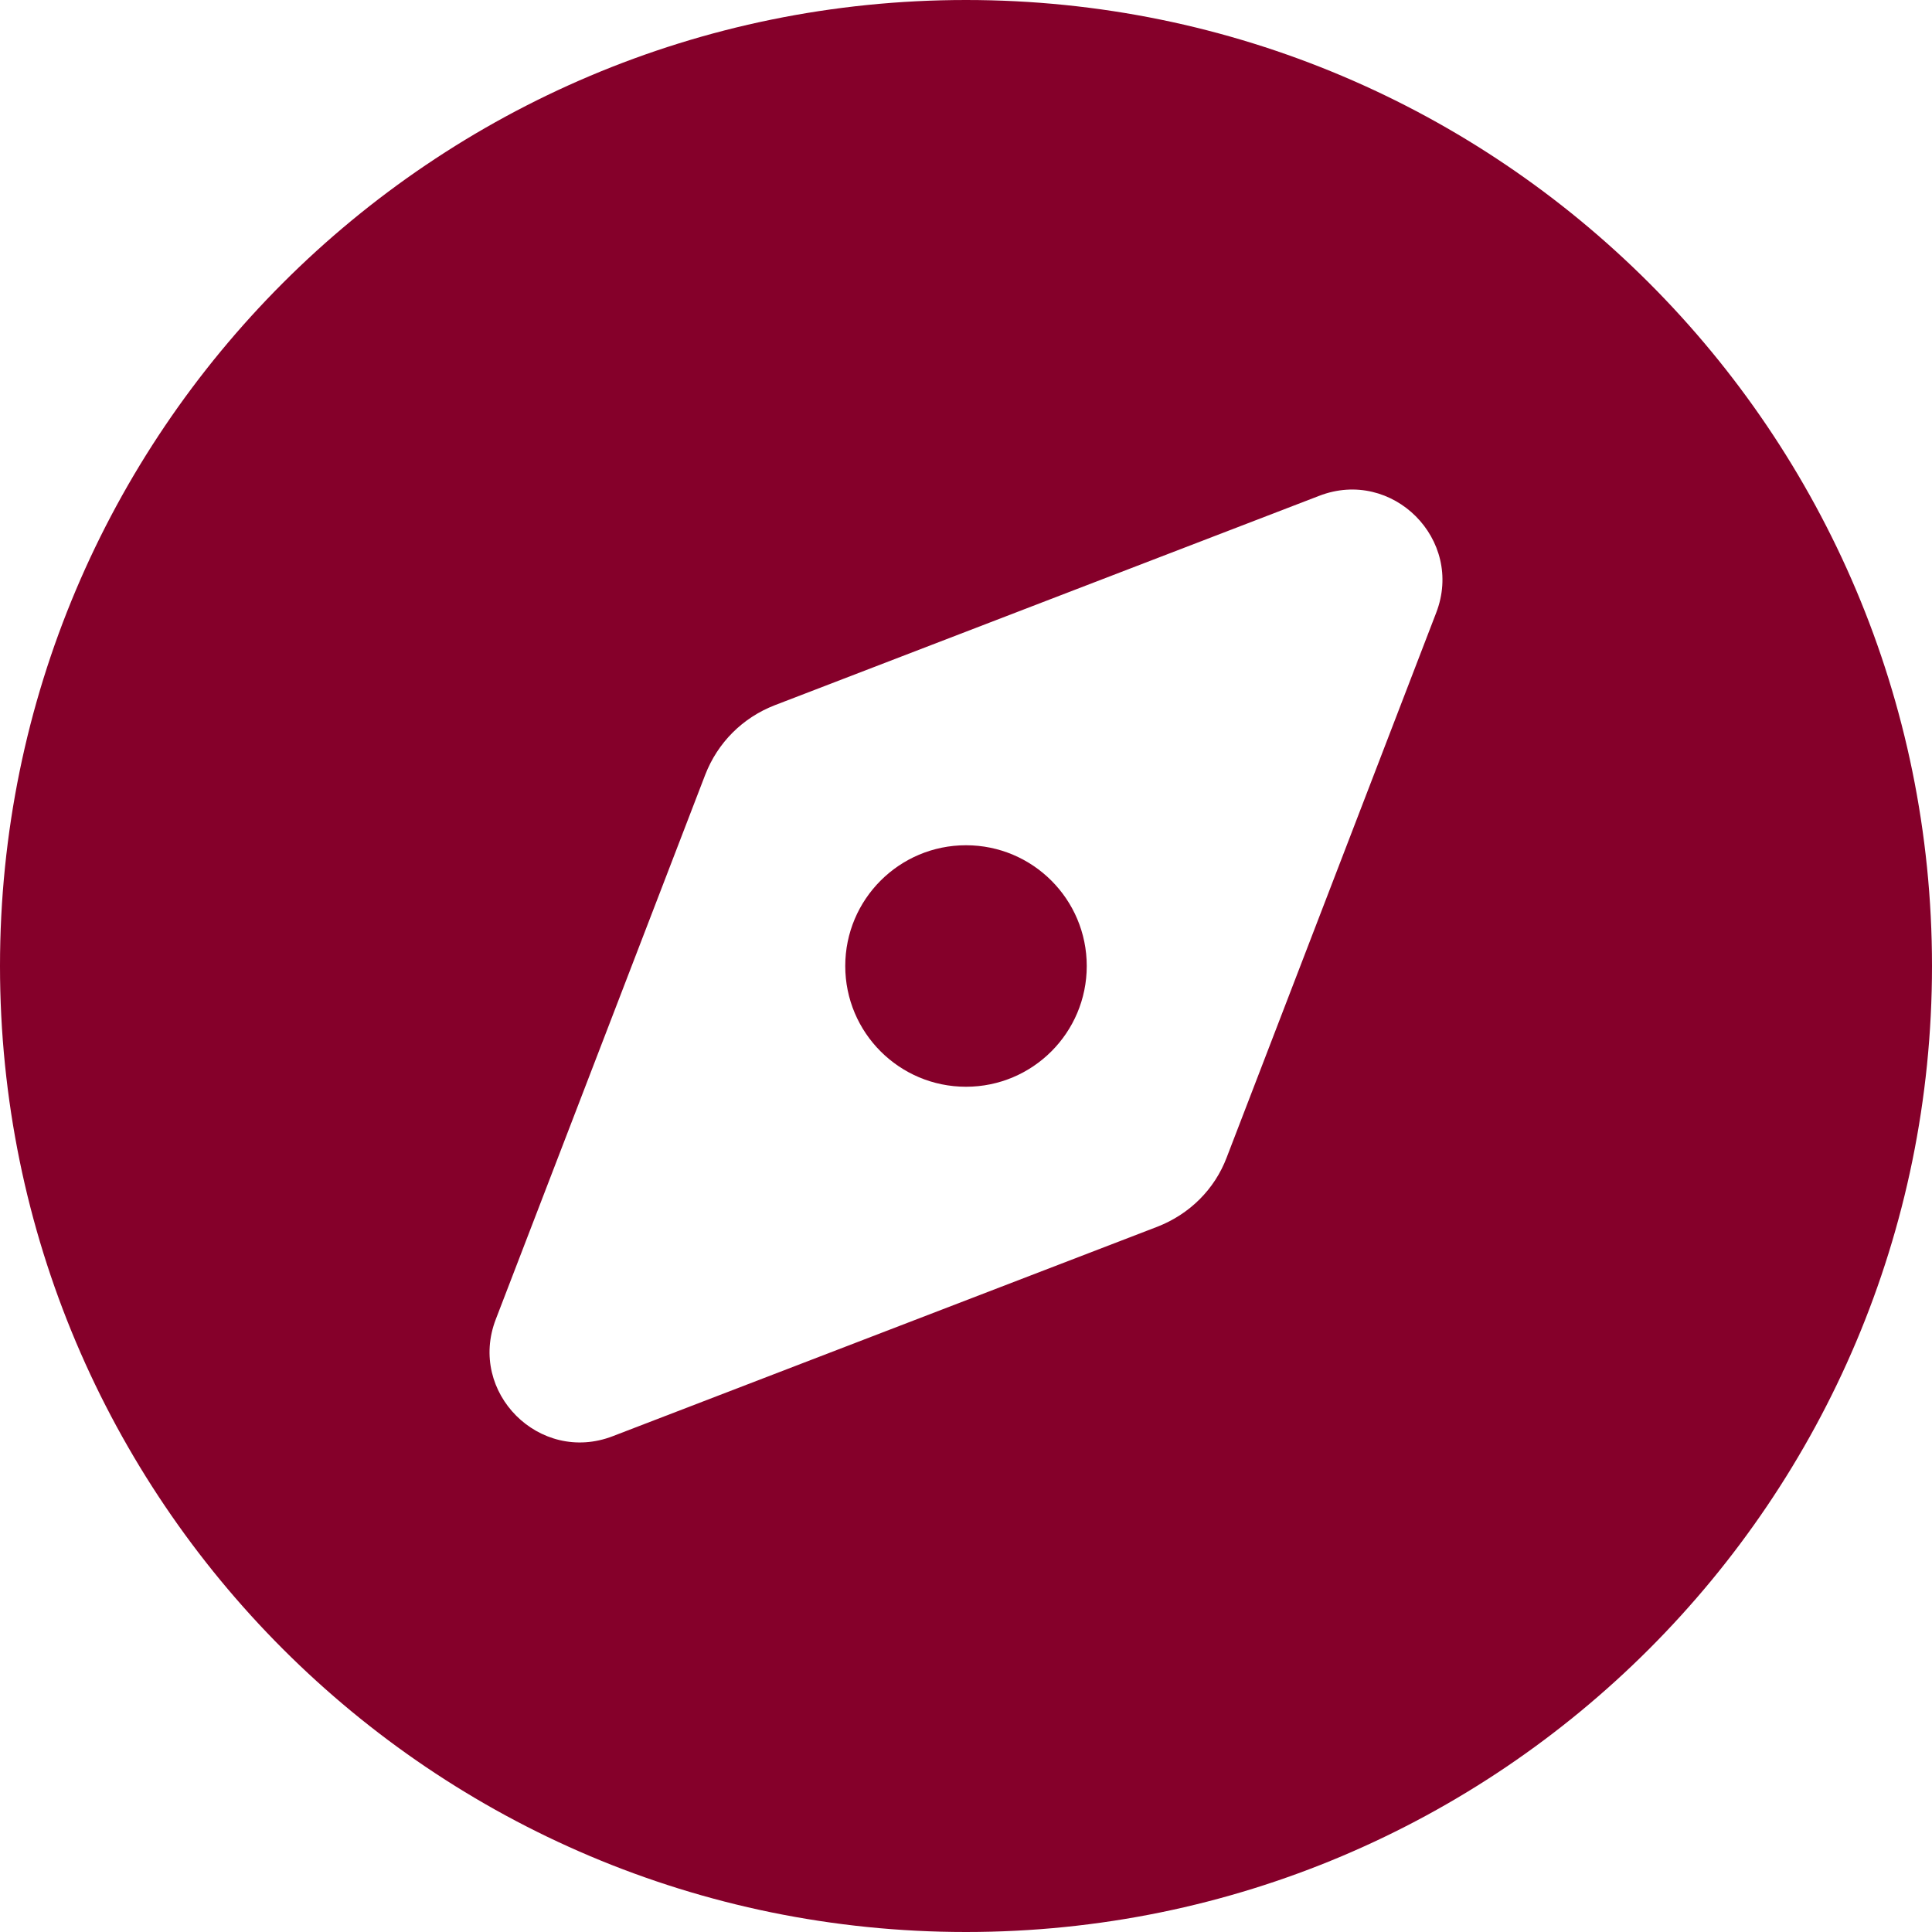
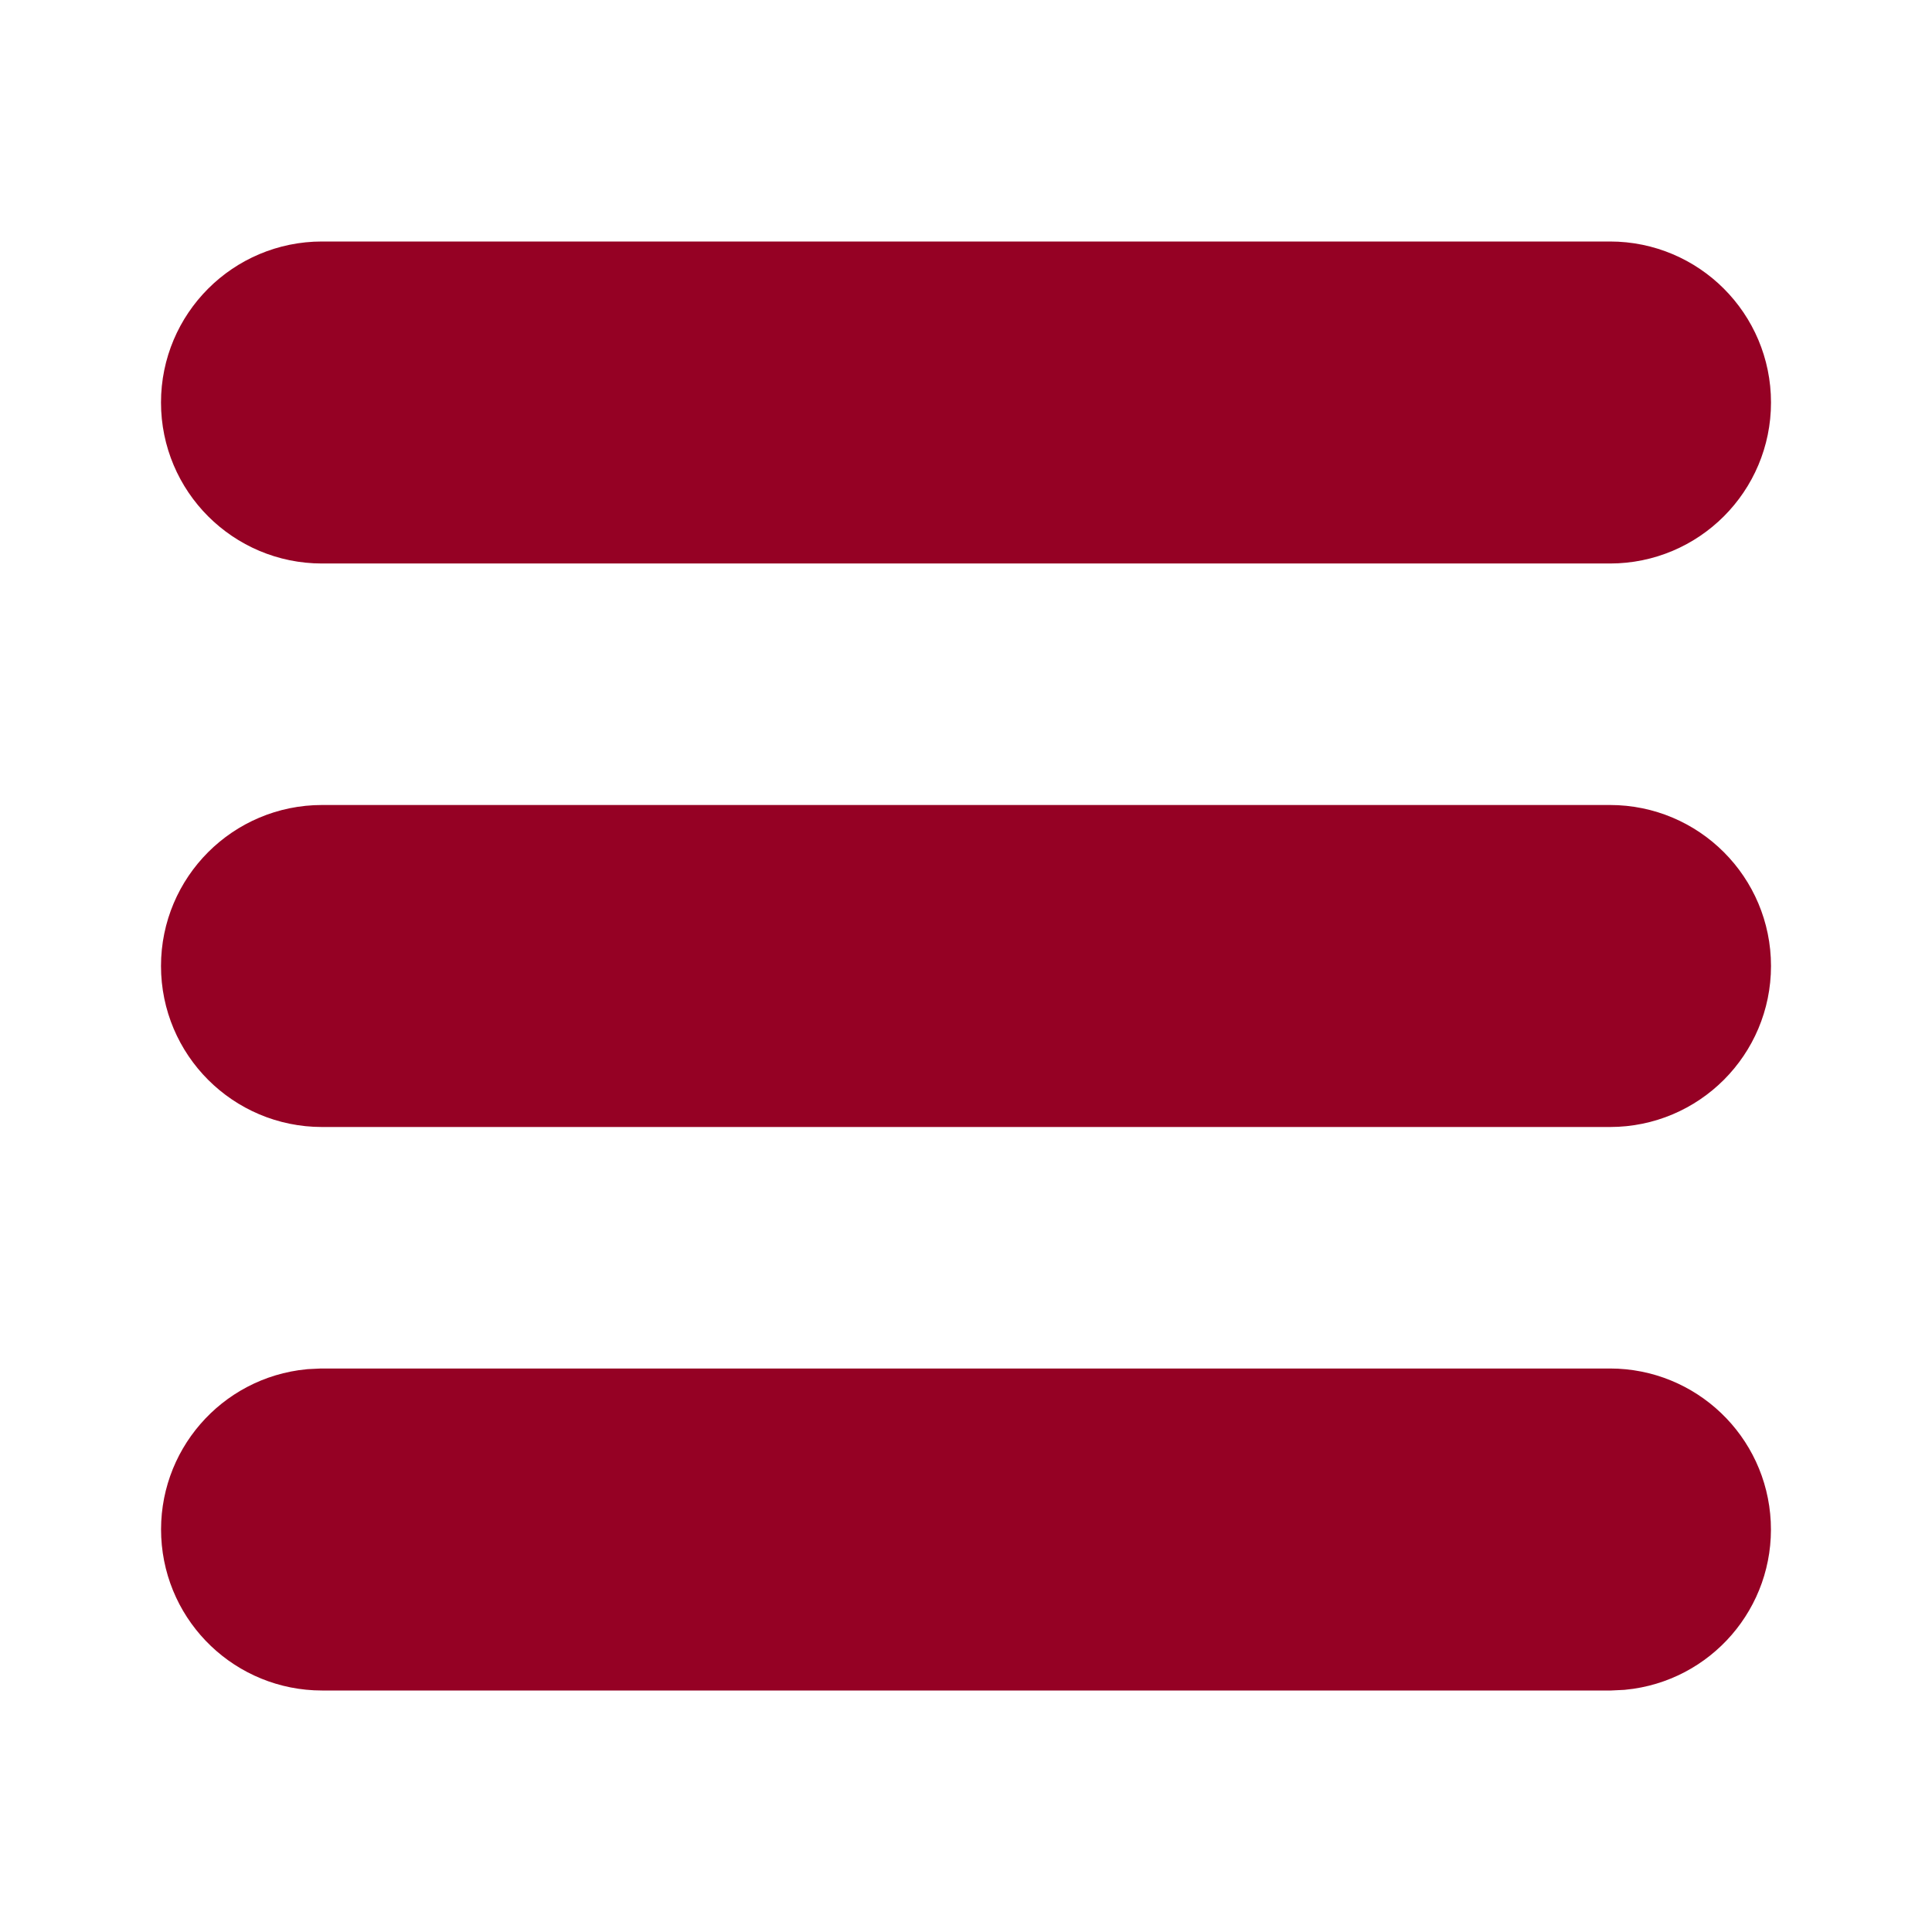
- <svg xmlns="http://www.w3.org/2000/svg" viewBox="0 0 512 512" fill="#85002A">
-   <path d="M256 512A256 256 0 1 0 256 0a256 256 0 1 0 0 512zm50.7-186.9L162.4 380.6c-19.4 7.5-38.5-11.6-31-31l55.5-144.3c3.3-8.5 9.9-15.1 18.4-18.4l144.3-55.5c19.4-7.5 38.5 11.6 31 31L325.1 306.7c-3.2 8.5-9.9 15.1-18.4 18.4zM288 256a32 32 0 1 0 -64 0 32 32 0 1 0 64 0z" />
+ <svg xmlns="http://www.w3.org/2000/svg" width="24" height="24" viewBox="0 0 24 24">
+   <g fill="none">
+     <path d="m12.593 23.258l-.011.002l-.071.035l-.02.004l-.014-.004l-.071-.035q-.016-.005-.024.005l-.004.01l-.017.428l.005.02l.01.013l.104.074l.015.004l.012-.004l.104-.074l.012-.016l.004-.017l-.017-.427q-.004-.016-.017-.018m.265-.113l-.013.002l-.185.093l-.01.01l-.003.011l.018.43l.005.012l.008.007l.201.093q.019.005.029-.008l.004-.014l-.034-.614q-.005-.018-.02-.022m-.715.002a.02.02 0 0 0-.027.006l-.006.014l-.034.614q.001.018.017.024l.015-.002l.201-.093l.01-.008l.004-.011l.017-.43l-.003-.012l-.01-.01z" />
+     <path fill="#950124" d="M20 17.5a1.5 1.5 0 0 1 .144 2.993L20 20.5H4a1.5 1.5 0 0 1-.144-2.993L4 17.5zm0-7a1.5 1.5 0 0 1 0 3H4a1.5 1.5 0 0 1 0-3zm0-7a1.5 1.5 0 0 1 0 3H4a1.5 1.5 0 1 1 0-3z" stroke-width="1" stroke="#950124" />
+   </g>
</svg>
